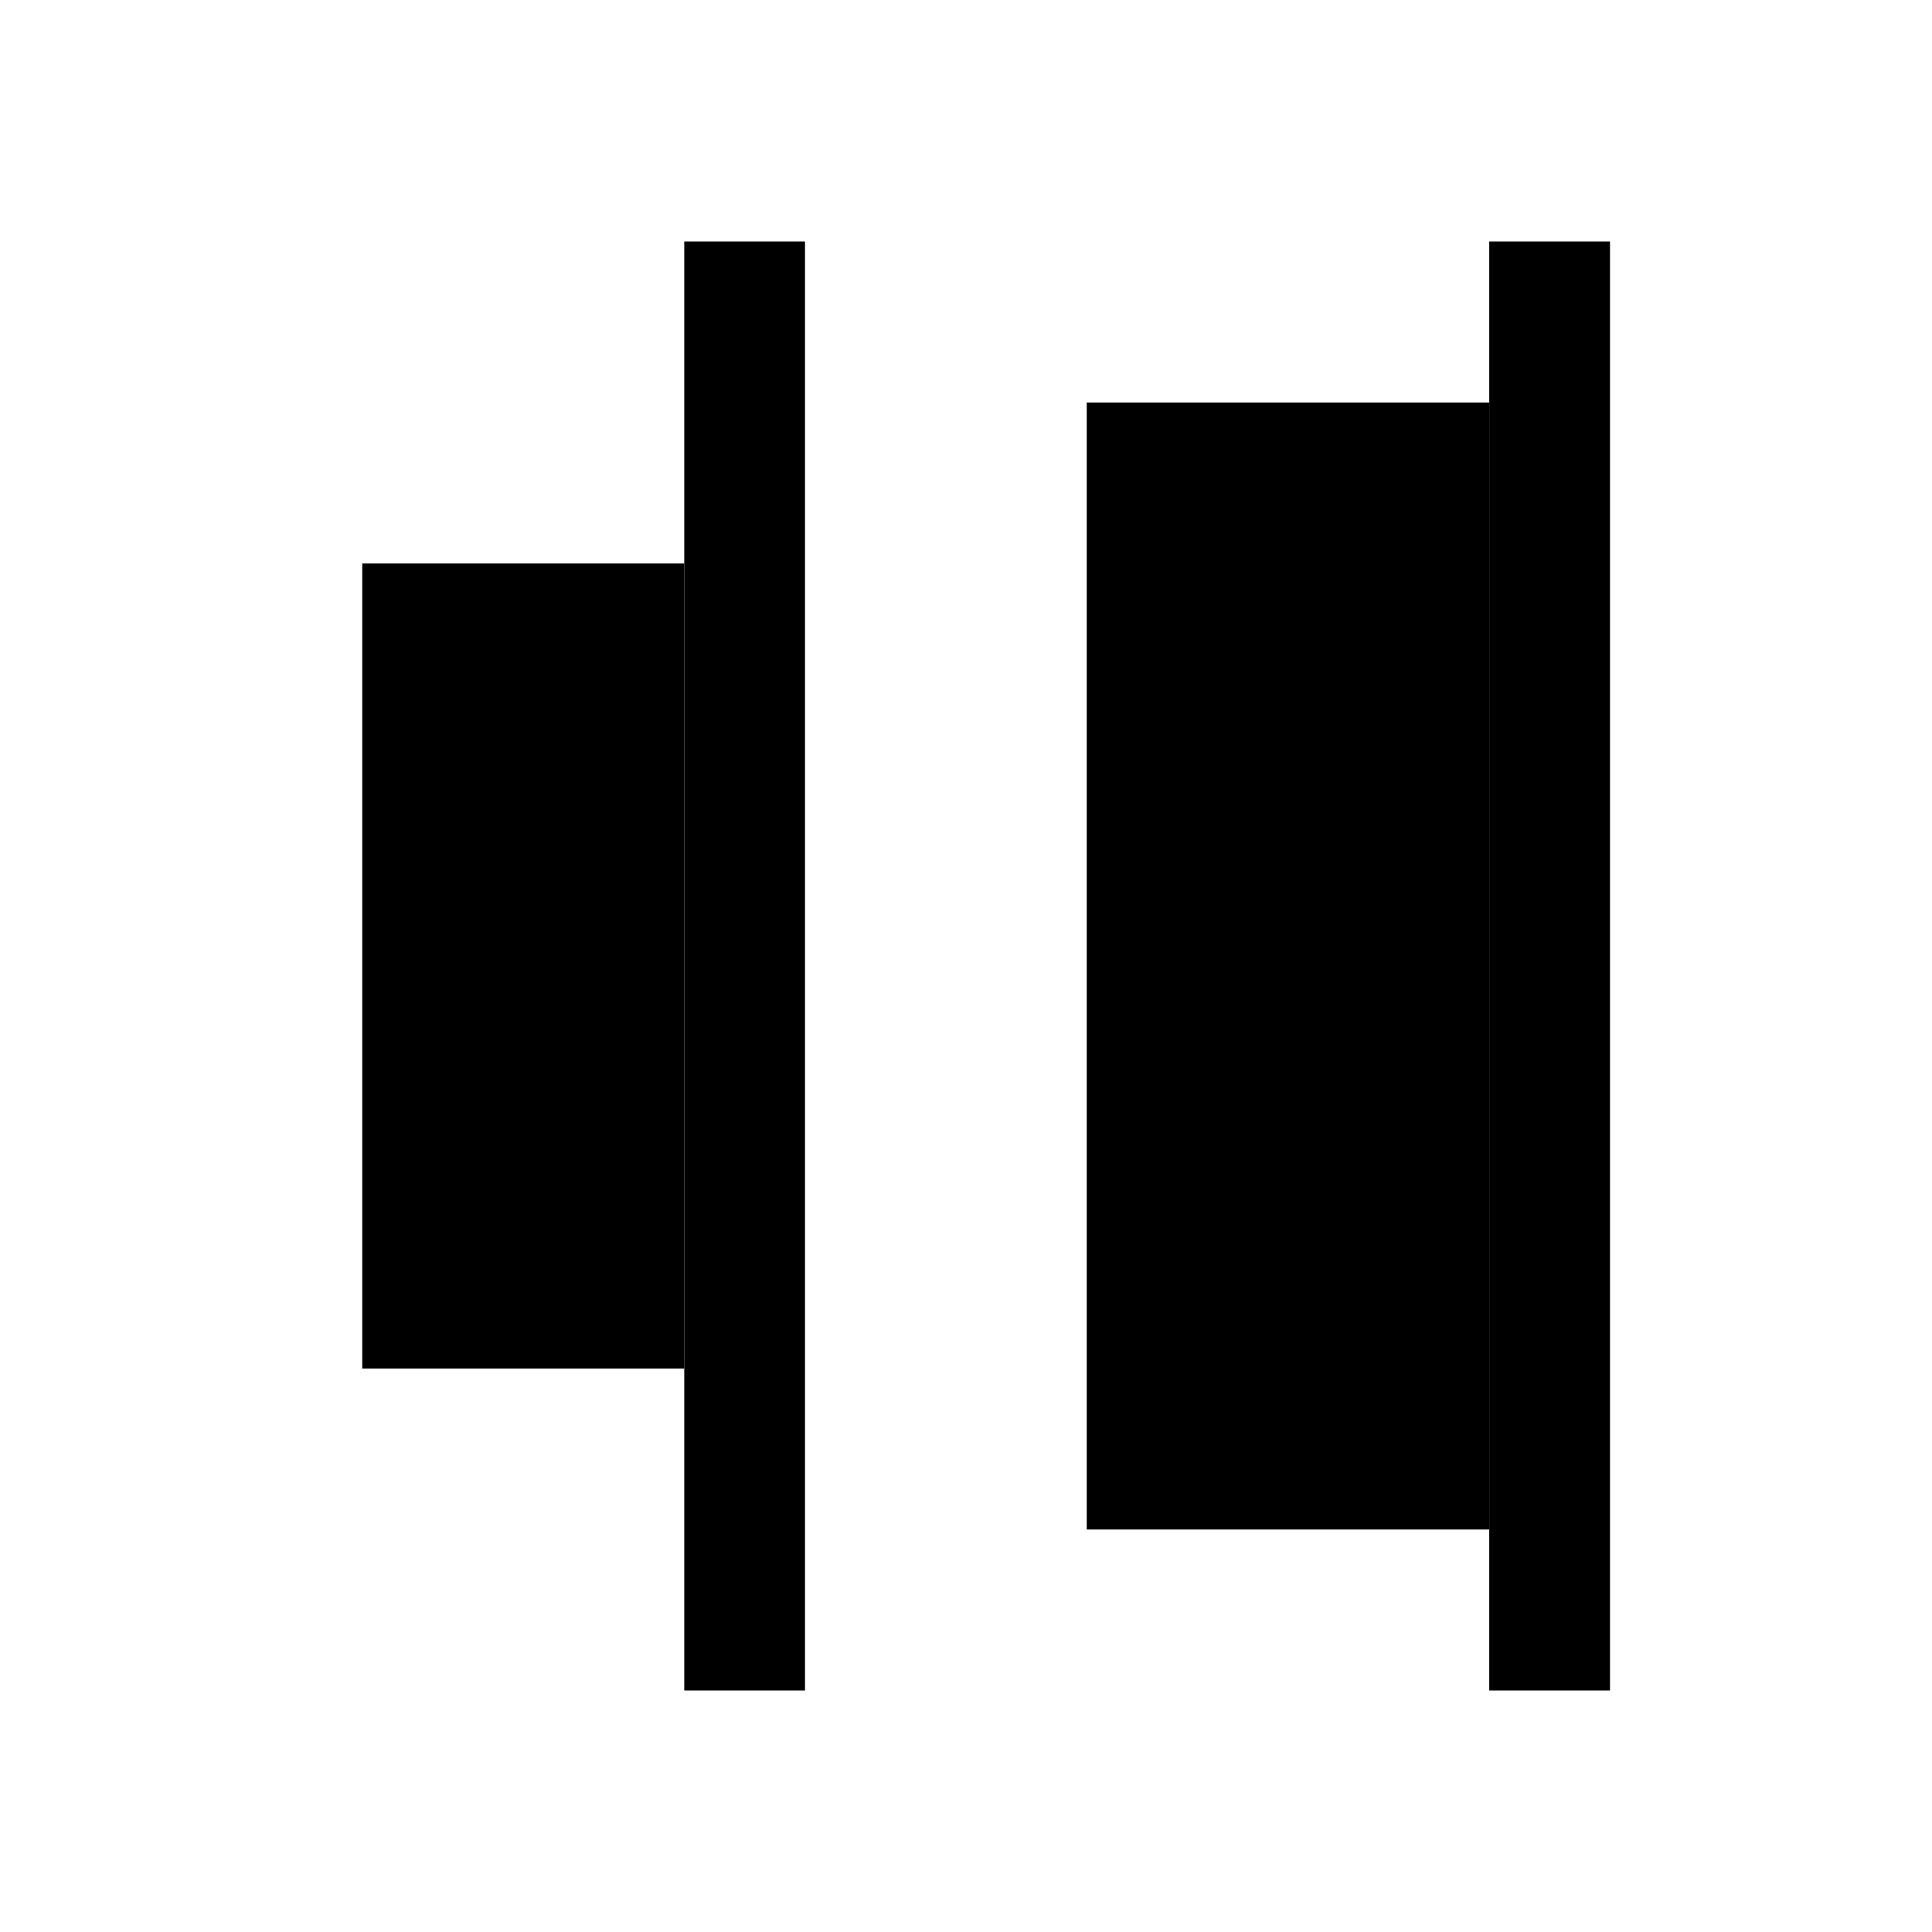
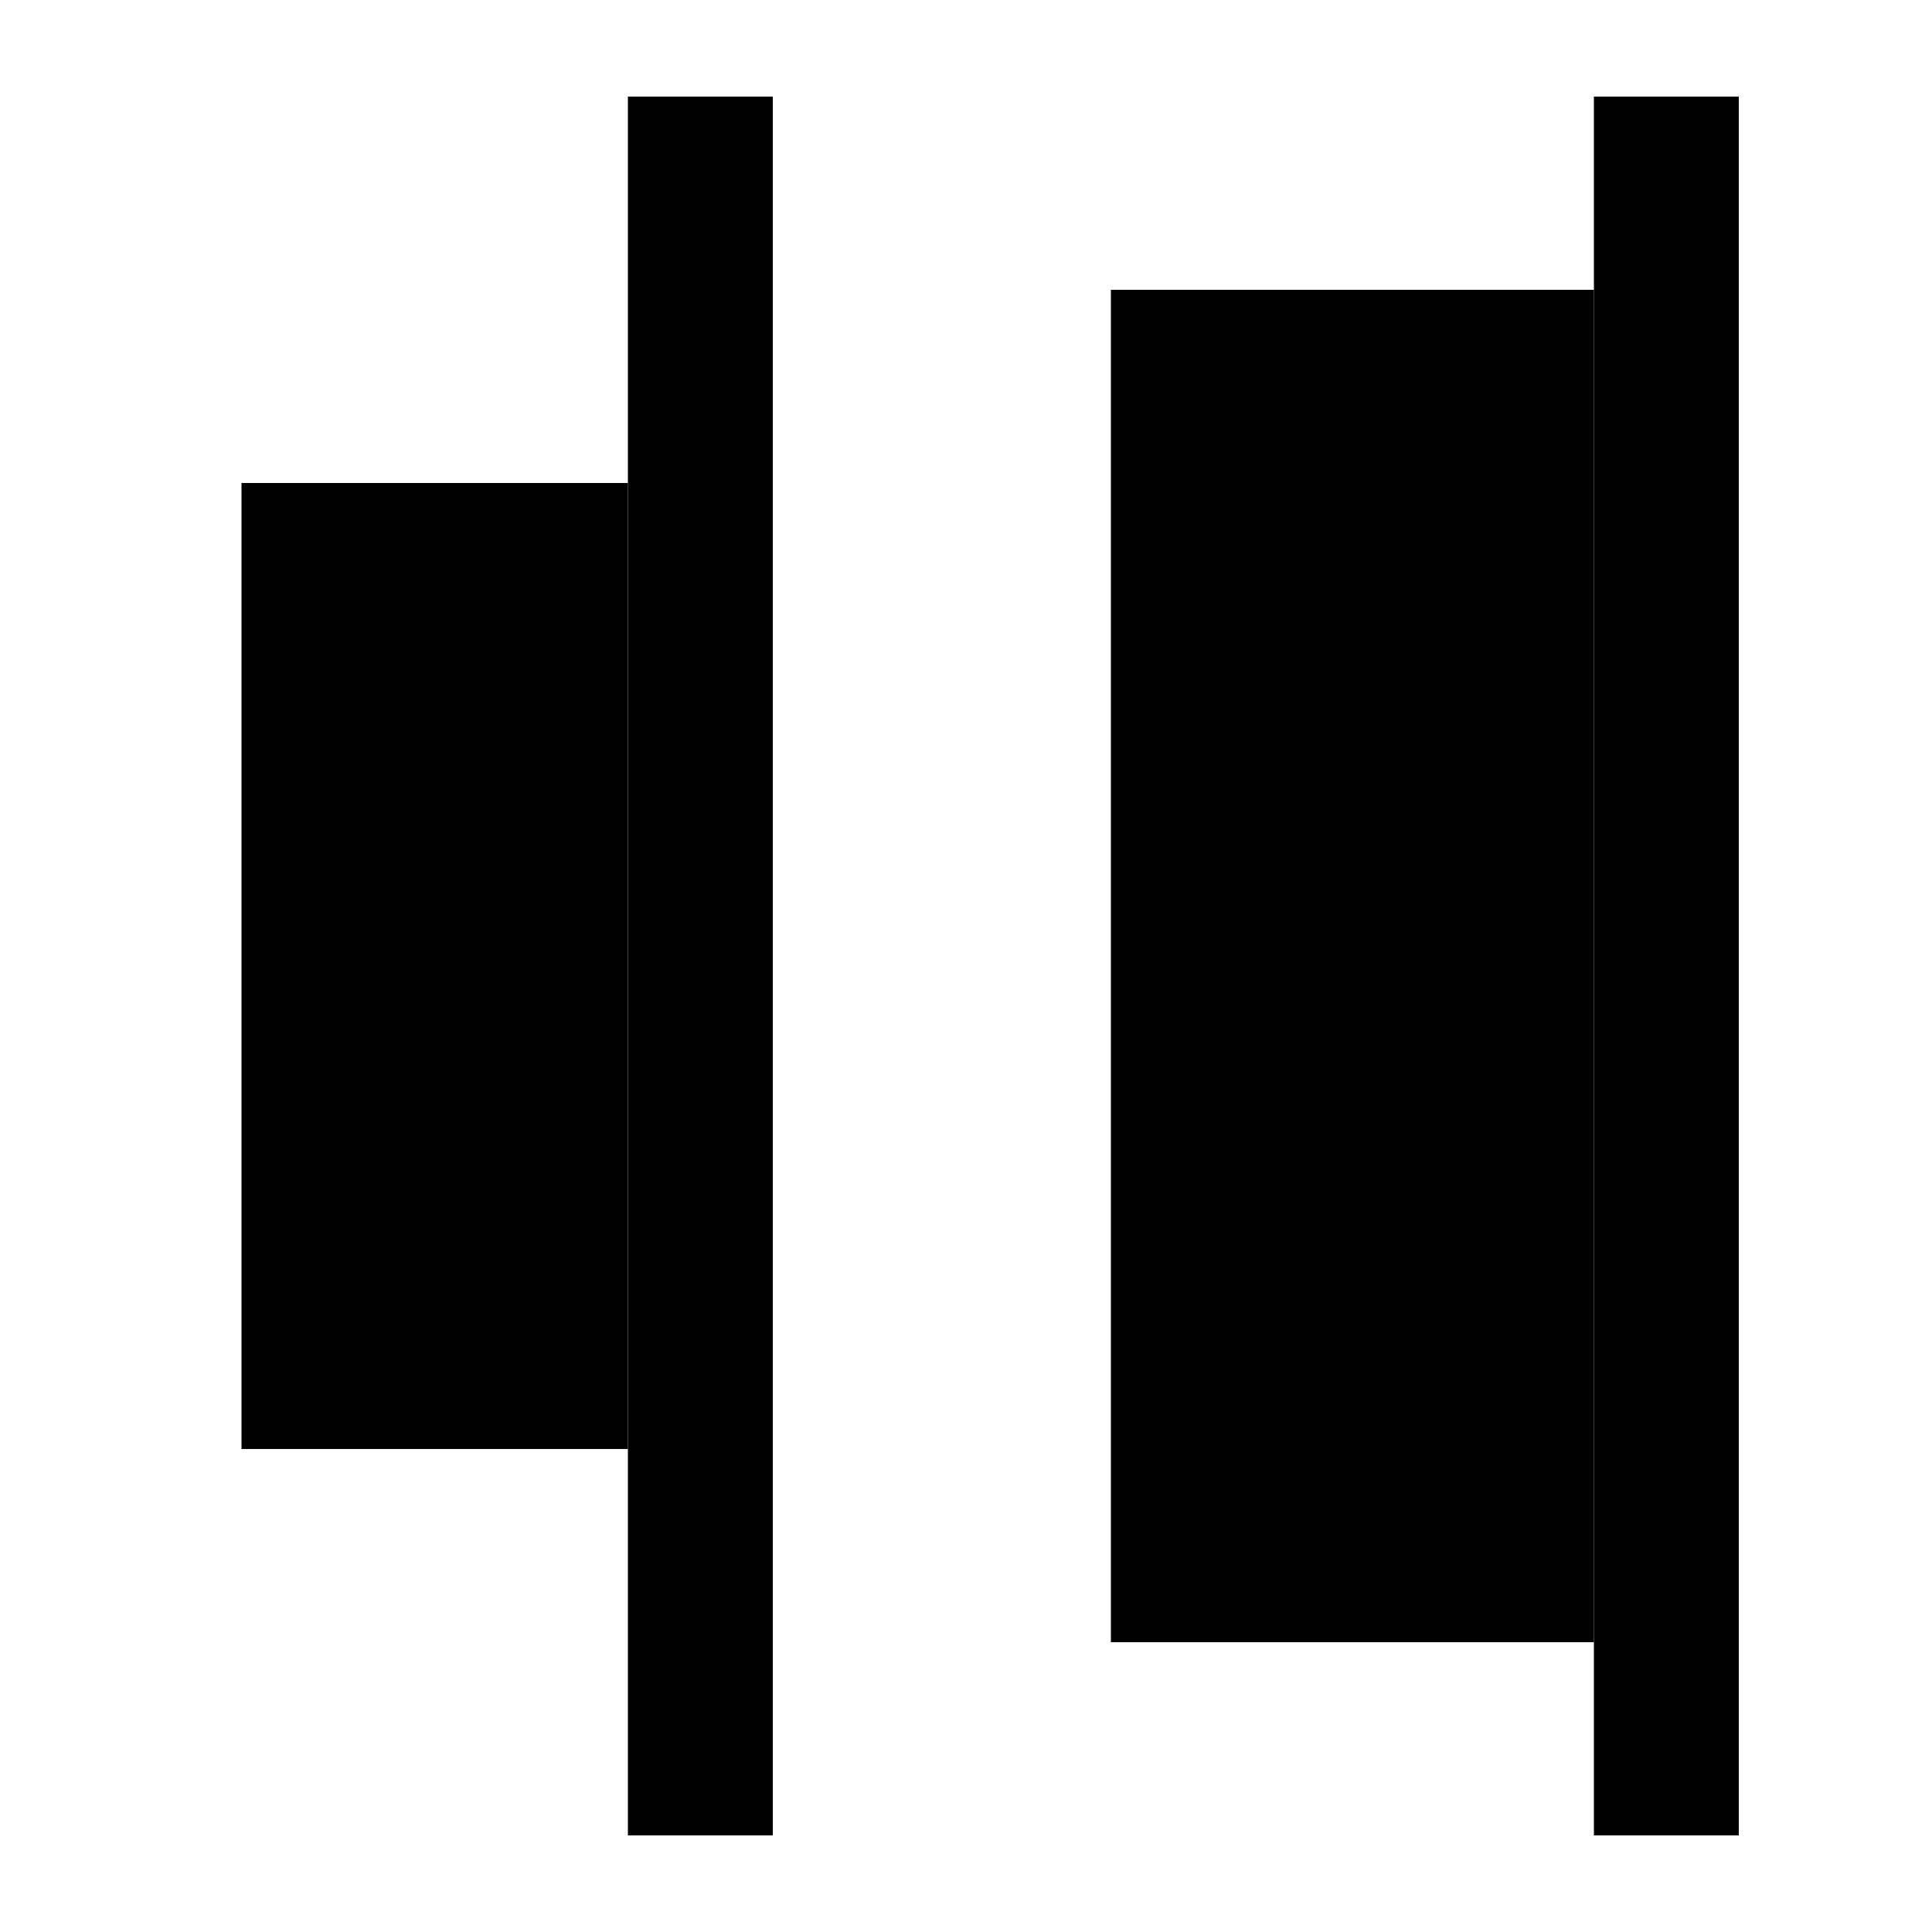
- <svg xmlns="http://www.w3.org/2000/svg" width="24" height="24" viewBox="0 0 24 24" fill="none" stroke="currentColor" stroke-width="1.5" stroke-linecap="butt" stroke-linejoin="miter">
+ <svg xmlns="http://www.w3.org/2000/svg" width="20" height="20" viewBox="2 2 20 20" fill="none" stroke="currentColor" stroke-width="1.5" stroke-linecap="butt" stroke-linejoin="miter">
  <path d="M9.25 3V21" stroke-width="1.5" />
  <path d="M19.25 3V21" stroke-width="1.5" />
  <rect x="4.5" y="7" width="4" height="10" fill="currentColor" fill-opacity="1.0" stroke="none" />
  <rect x="13.5" y="5" width="5" height="14" fill="currentColor" fill-opacity="1.0" stroke="none" />
</svg>
